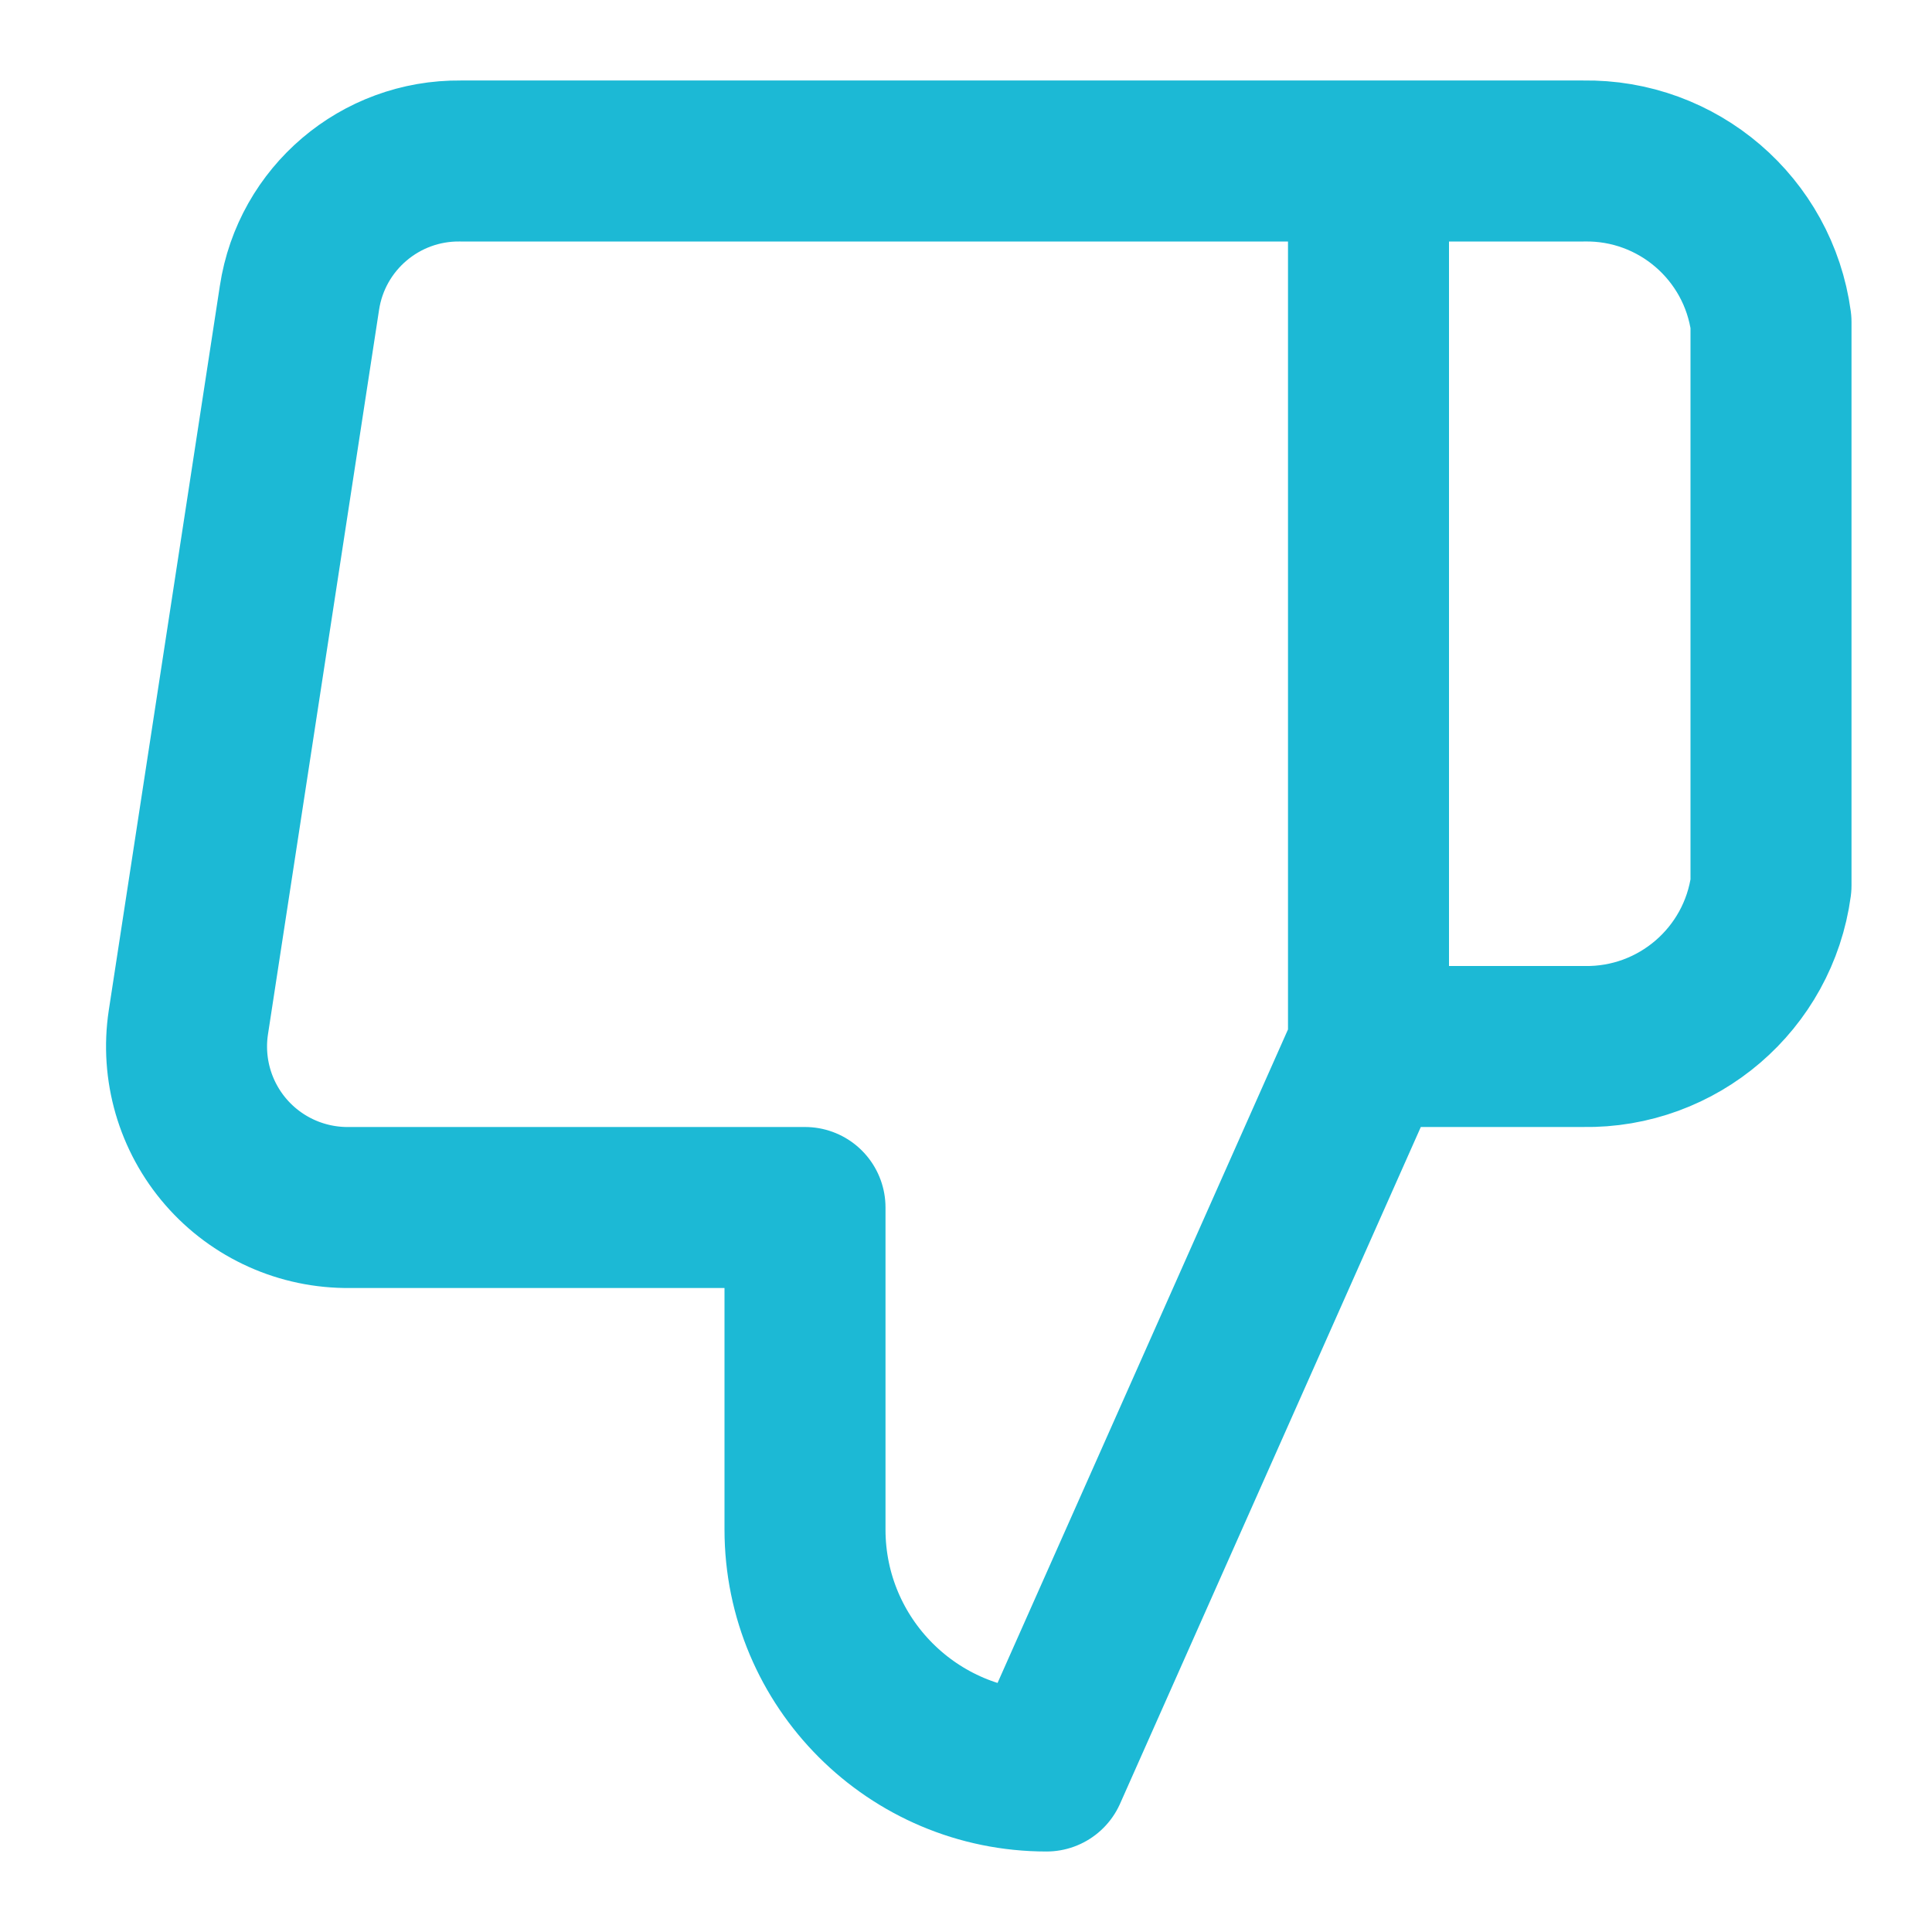
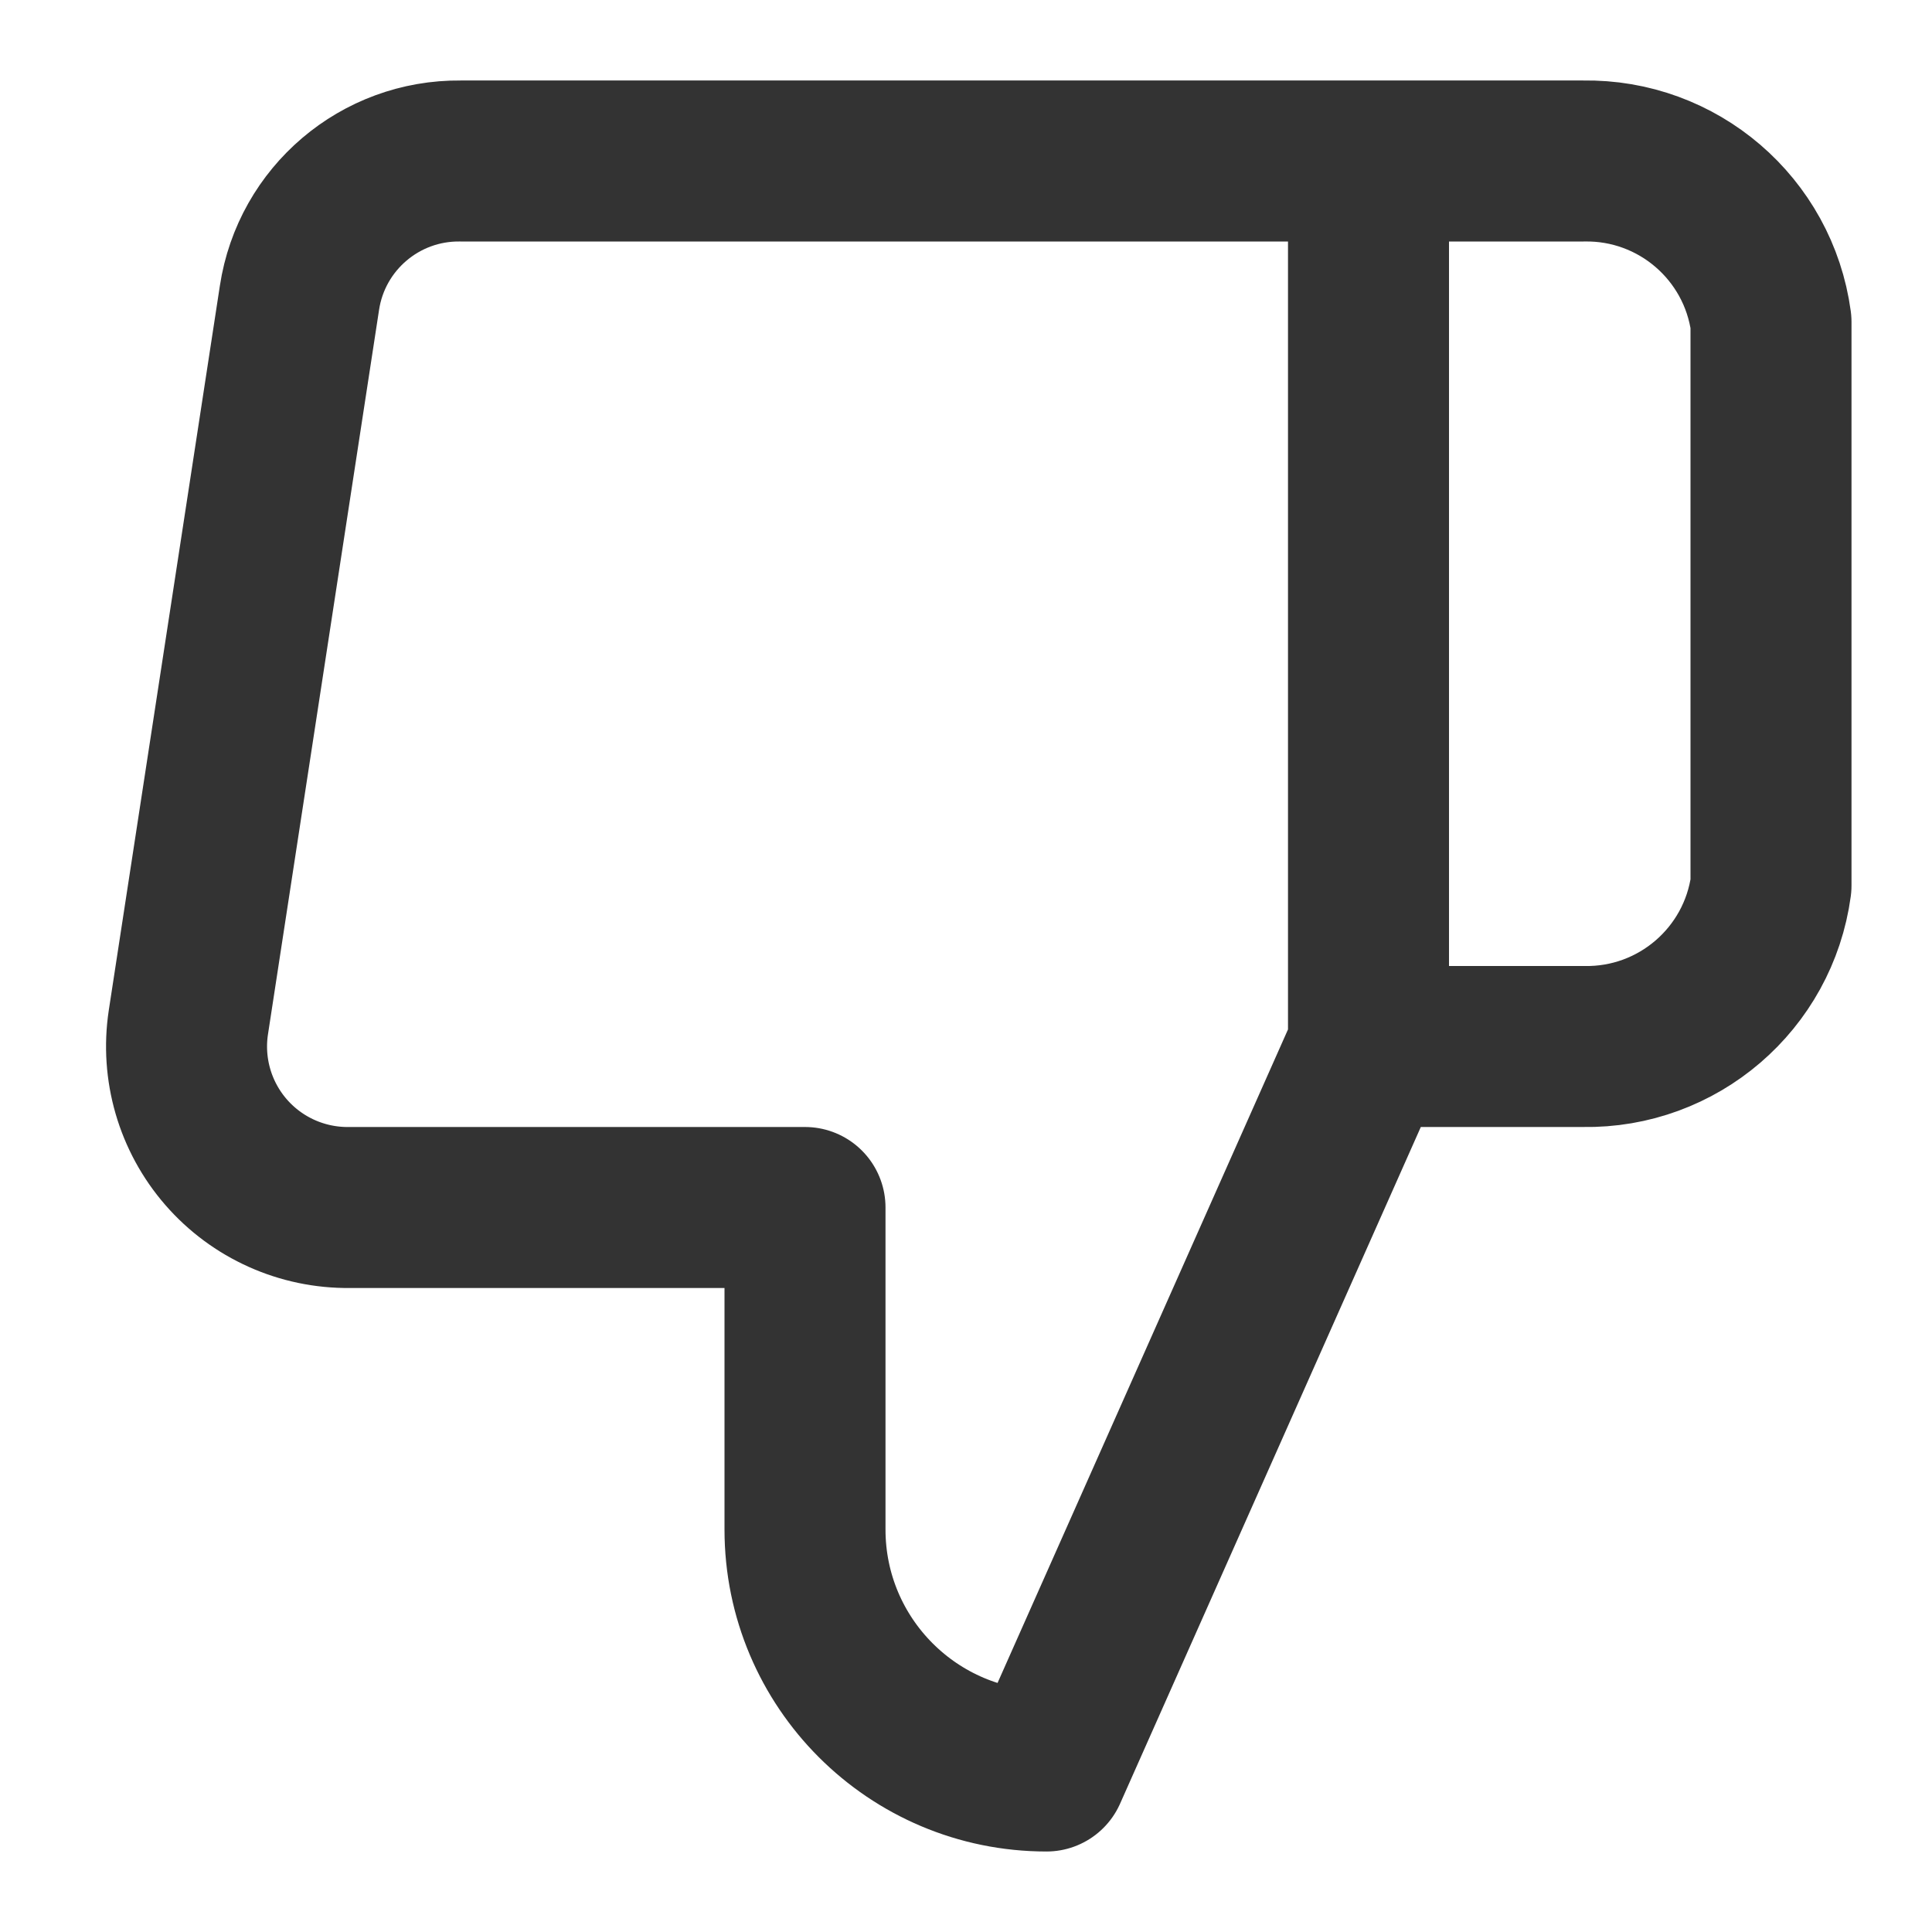
- <svg xmlns="http://www.w3.org/2000/svg" width="32" height="32" viewBox="0 0 24 24" fill="none" stroke="rgb(28, 185, 213)" stroke-width="2" stroke-linecap="round" stroke-linejoin="round" class="feather feather-thumbs-down">
+ <svg xmlns="http://www.w3.org/2000/svg" width="32" height="32" viewBox="0 0 24 24" fill="none" stroke="#333" stroke-width="2" stroke-linecap="round" stroke-linejoin="round" class="feather feather-thumbs-down">
  <path d="M10 15v4a3 3 0 0 0 3 3l4-9V2H5.72a2 2 0 0 0-2 1.7l-1.38 9a2 2 0 0 0 2 2.3zm7-13h2.67A2.31 2.31 0 0 1 22 4v7a2.31 2.31 0 0 1-2.33 2H17" />
</svg>
